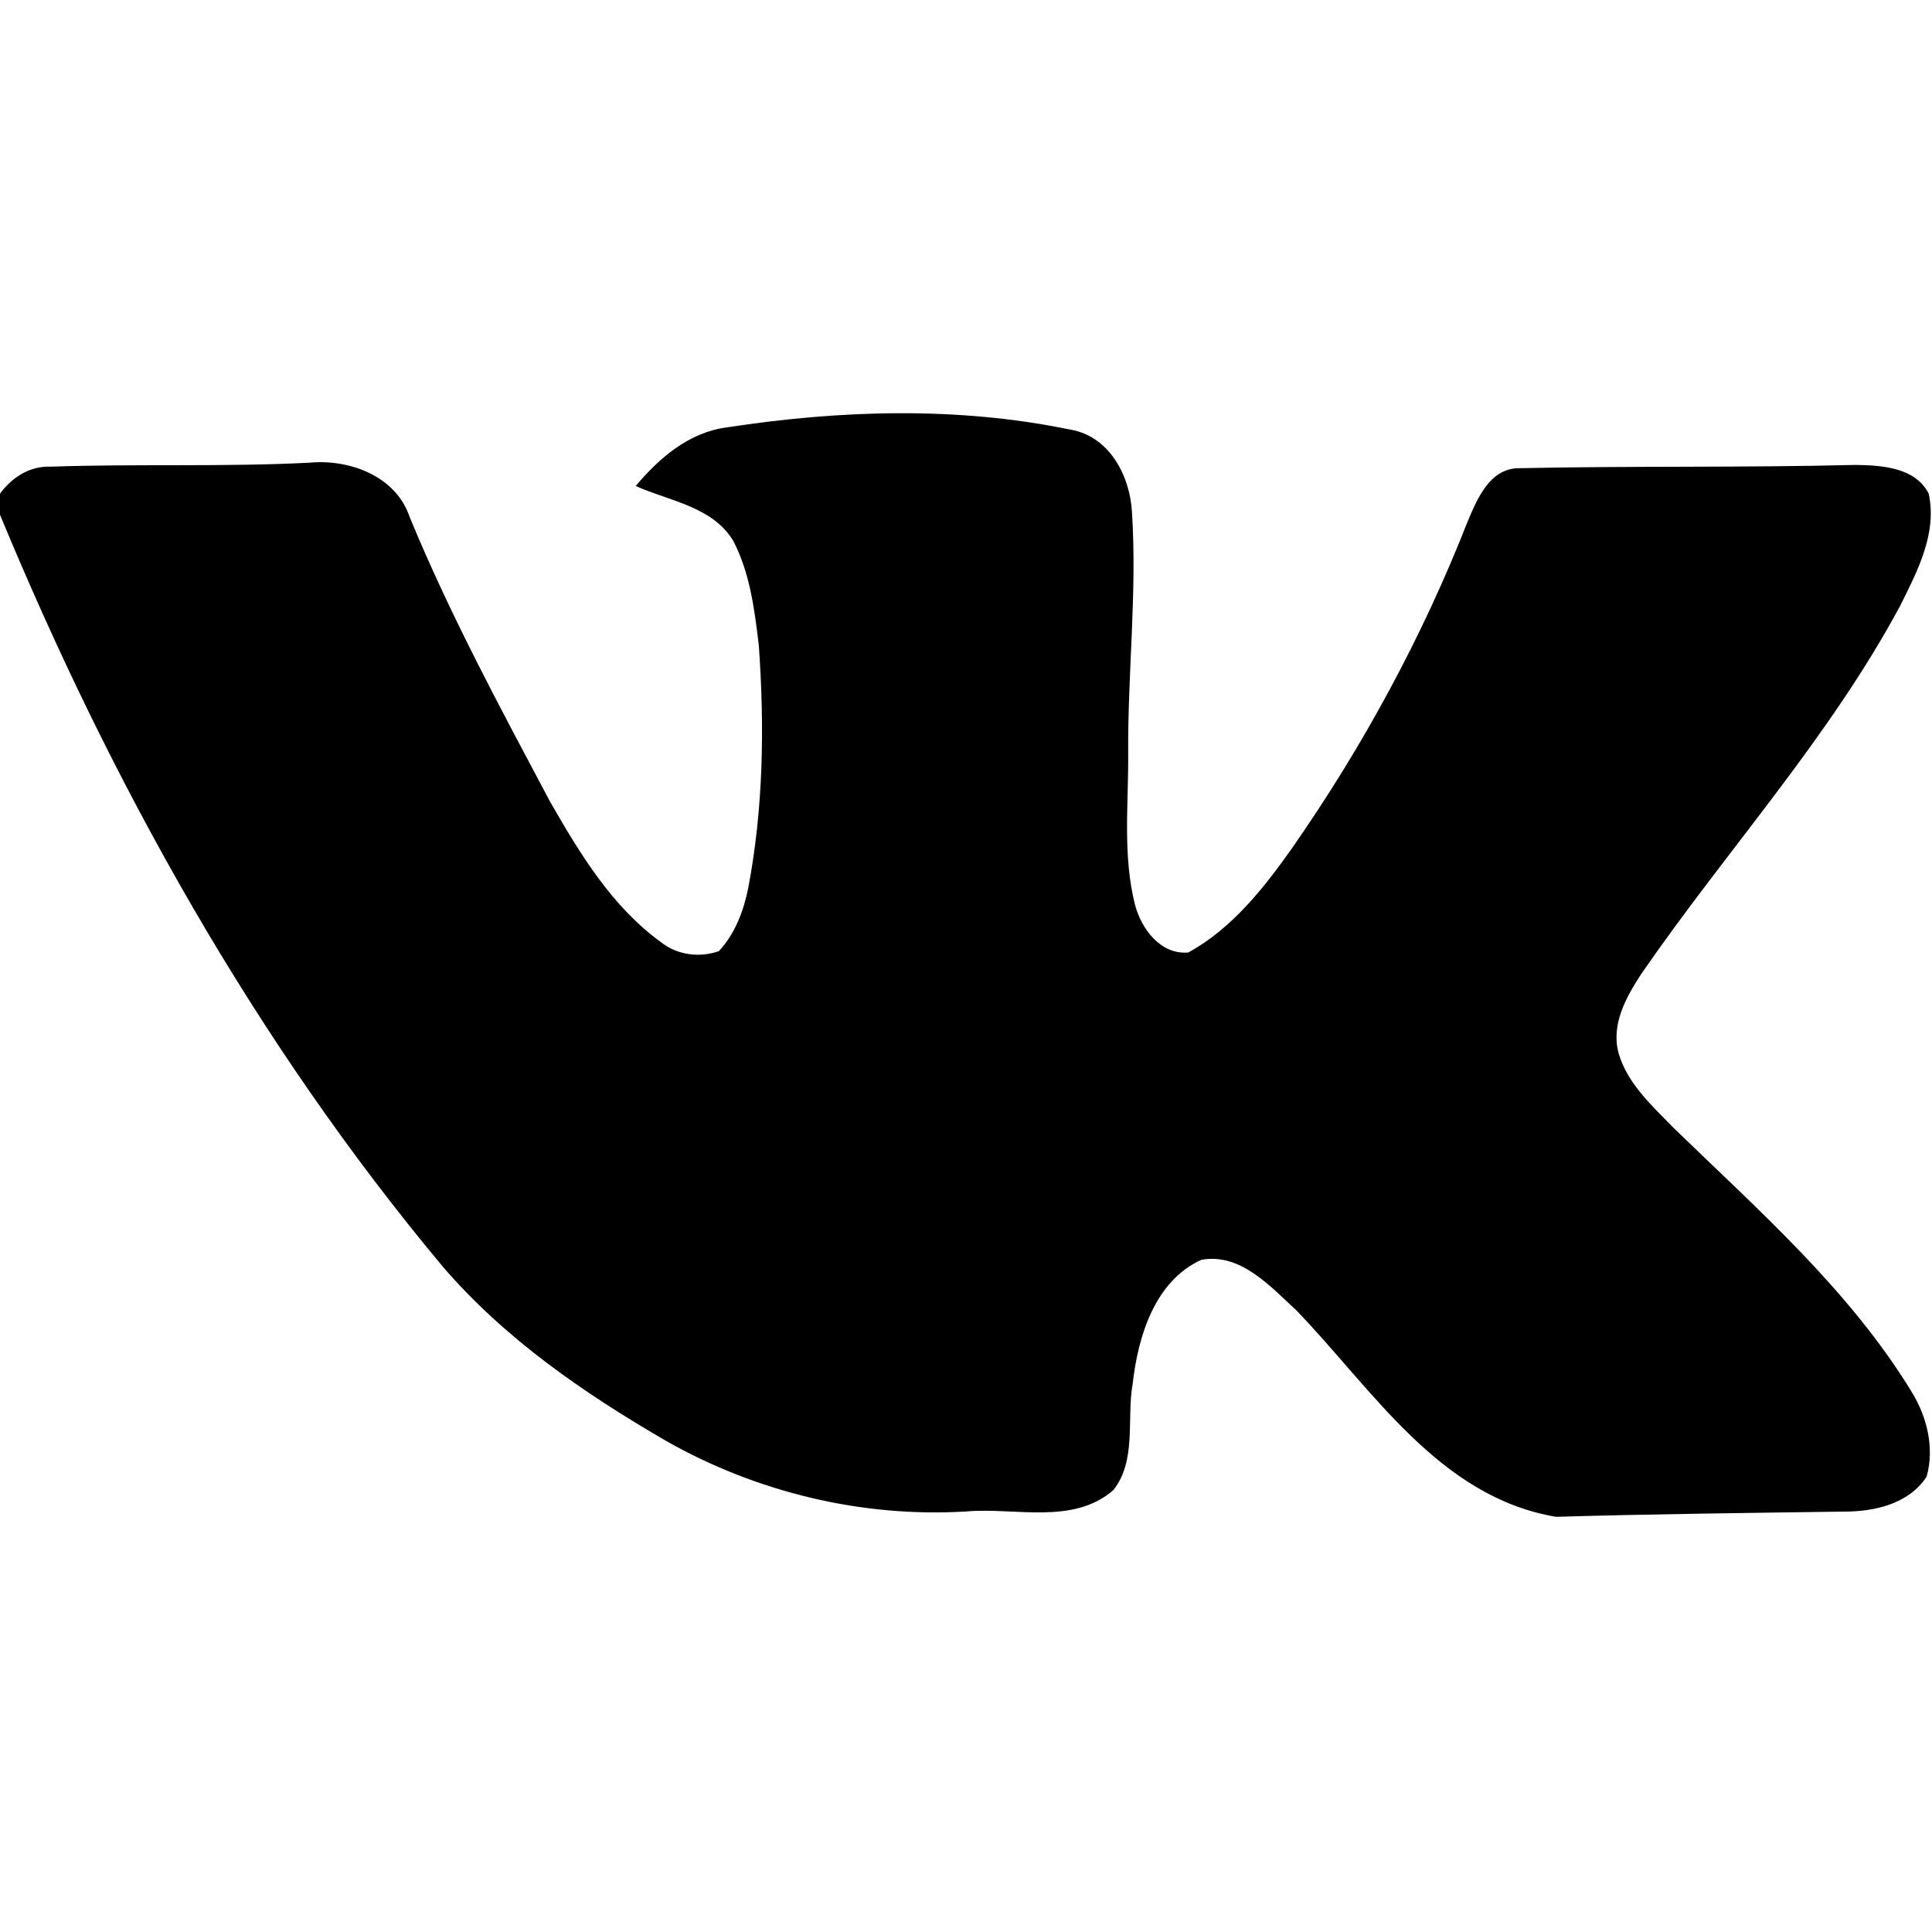
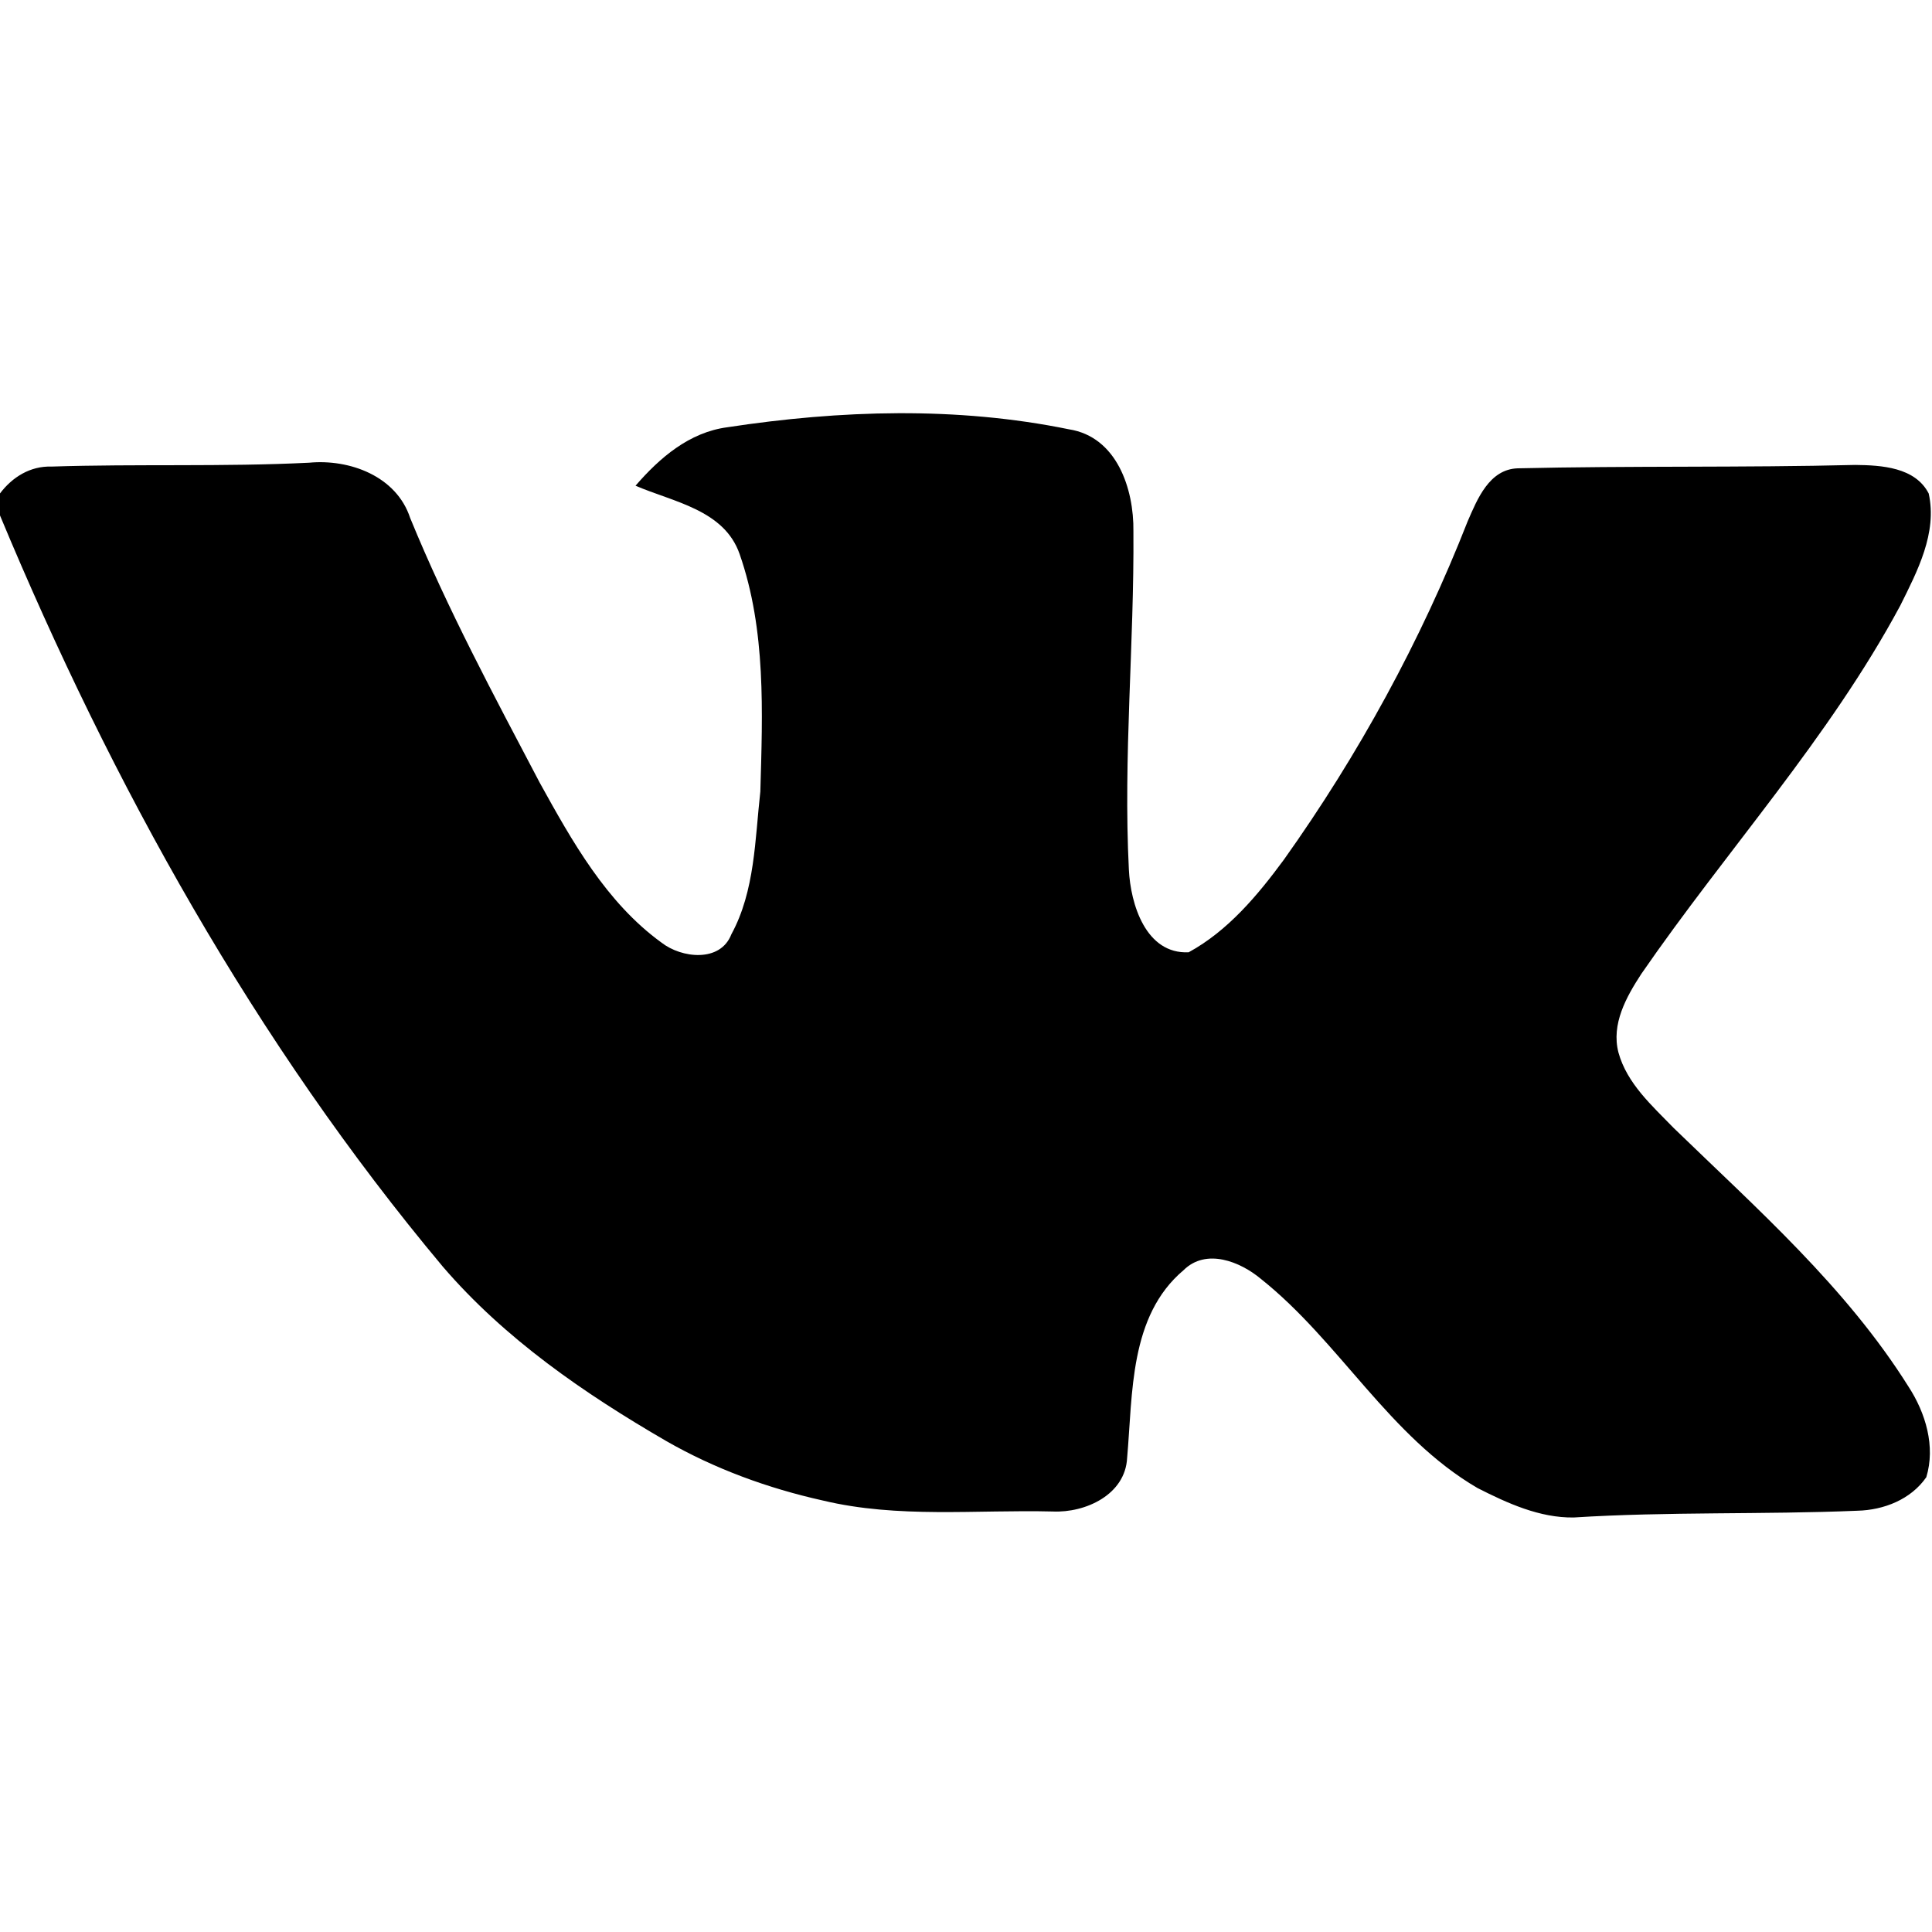
- <svg xmlns="http://www.w3.org/2000/svg" id="vk" width="100%" height="100%" viewBox="0 0 200 200" version="1.1">
-   <g id="#000000ff">
-     <path fill="#000000" opacity="1.00" d=" M 75.26 44.24 C 86.94 42.45 99.01 42.06 110.63 44.44 C 114.78 45.06 116.95 49.15 117.18 52.99 C 117.72 61.33 116.73 69.66 116.79 78.00 C 116.83 83.22 116.20 88.55 117.50 93.68 C 118.16 96.16 120.15 98.86 123.02 98.60 C 127.54 96.11 130.83 91.94 133.76 87.79 C 141.09 77.27 147.24 65.94 151.92 54.01 C 152.91 51.68 154.16 48.56 157.14 48.47 C 168.77 48.22 180.41 48.42 192.04 48.13 C 194.74 48.16 198.28 48.36 199.66 51.11 C 200.55 55.19 198.49 59.13 196.72 62.68 C 189.34 76.44 178.71 88.04 169.89 100.84 C 168.33 103.23 166.76 106.05 167.55 109.00 C 168.45 112.17 171.01 114.45 173.23 116.74 C 182.04 125.29 191.45 133.53 197.91 144.11 C 199.49 146.69 200.28 149.91 199.44 152.87 C 197.57 155.71 194.02 156.49 190.84 156.48 C 180.92 156.62 170.98 156.73 161.08 157.02 C 148.96 154.97 142.13 143.87 134.23 135.68 C 131.53 133.19 128.41 129.66 124.35 130.42 C 119.53 132.63 117.81 138.34 117.26 143.21 C 116.60 146.85 117.70 151.14 115.26 154.25 C 111.06 157.91 105.03 156.01 99.98 156.47 C 89.21 157.11 78.32 154.48 68.95 149.16 C 60.47 144.24 52.25 138.59 45.82 131.10 C 26.43 107.89 11.54 81.16 0.00 53.29 L 0.00 51.10 C 1.24 49.42 3.07 48.23 5.22 48.31 C 14.14 48.00 23.08 48.35 32.00 47.90 C 36.18 47.50 40.99 49.27 42.42 53.55 C 46.60 63.69 51.83 73.36 56.97 83.04 C 60.04 88.38 63.35 93.86 68.42 97.53 C 70.10 98.87 72.41 99.17 74.42 98.46 C 76.09 96.66 76.99 94.29 77.46 91.91 C 79.03 83.64 79.15 75.17 78.55 66.79 C 78.11 63.12 77.64 59.31 75.90 55.98 C 73.74 52.42 69.30 51.88 65.81 50.31 C 68.26 47.39 71.33 44.75 75.26 44.24 Z" />
+ <svg xmlns="http://www.w3.org/2000/svg" version="1.1" id="vk" x="0px" y="0px" width="100%" height="100%" viewBox="0 0 200 200" enable-background="new 0 0 200 200" xml:space="preserve">
+   <g>
+     <path d="M75.29,44.23c11.68-1.78,23.74-2.17,35.36,0.21c4.97,0.77,6.74,6.18,6.68,10.56c0.09,11.67-1.06,23.35-0.47,35.01   c0.17,3.58,1.75,8.78,6.19,8.57c4.08-2.23,7.14-5.9,9.86-9.59c7.72-10.85,14.16-22.62,19.02-35.02c1-2.3,2.23-5.39,5.18-5.49   c11.65-0.27,23.31-0.06,34.96-0.35c2.69,0.03,6.19,0.23,7.59,2.96c0.9,4.08-1.17,8.03-2.94,11.59c-7.38,13.75-18,25.35-26.82,38.15   c-1.55,2.38-3.12,5.18-2.36,8.12c0.88,3.21,3.47,5.5,5.71,7.81c8.65,8.39,17.86,16.49,24.32,26.79c1.77,2.72,2.81,6.18,1.84,9.37   c-1.6,2.31-4.4,3.4-7.13,3.47c-9.78,0.41-19.59,0.08-29.37,0.7c-3.53,0.05-6.87-1.48-9.96-3.05c-9.14-5.34-14.26-15.15-22.41-21.64   c-2.16-1.81-5.69-3.22-8.02-0.91c-5.63,4.75-5.25,12.77-5.84,19.43c-0.19,3.82-4.32,5.7-7.7,5.55c-7.94-0.2-16.01,0.73-23.81-1.14   c-5.66-1.26-11.17-3.27-16.21-6.16c-8.48-4.92-16.7-10.57-23.13-18.06C26.43,107.93,11.59,81.19,0,53.36v-2.28   c1.27-1.69,3.14-2.85,5.32-2.78c8.88-0.29,17.78,0.04,26.67-0.4c4.21-0.4,9.05,1.39,10.47,5.72c3.86,9.43,8.68,18.4,13.41,27.4   c3.35,6.06,6.89,12.41,12.61,16.56c2.08,1.62,6.09,2.08,7.23-0.86c2.45-4.5,2.44-9.81,3-14.78c0.23-8.2,0.6-16.71-2.14-24.57   c-1.59-4.6-6.87-5.4-10.78-7.09C68.29,47.39,71.35,44.75,75.29,44.23z" />
  </g>
</svg>
